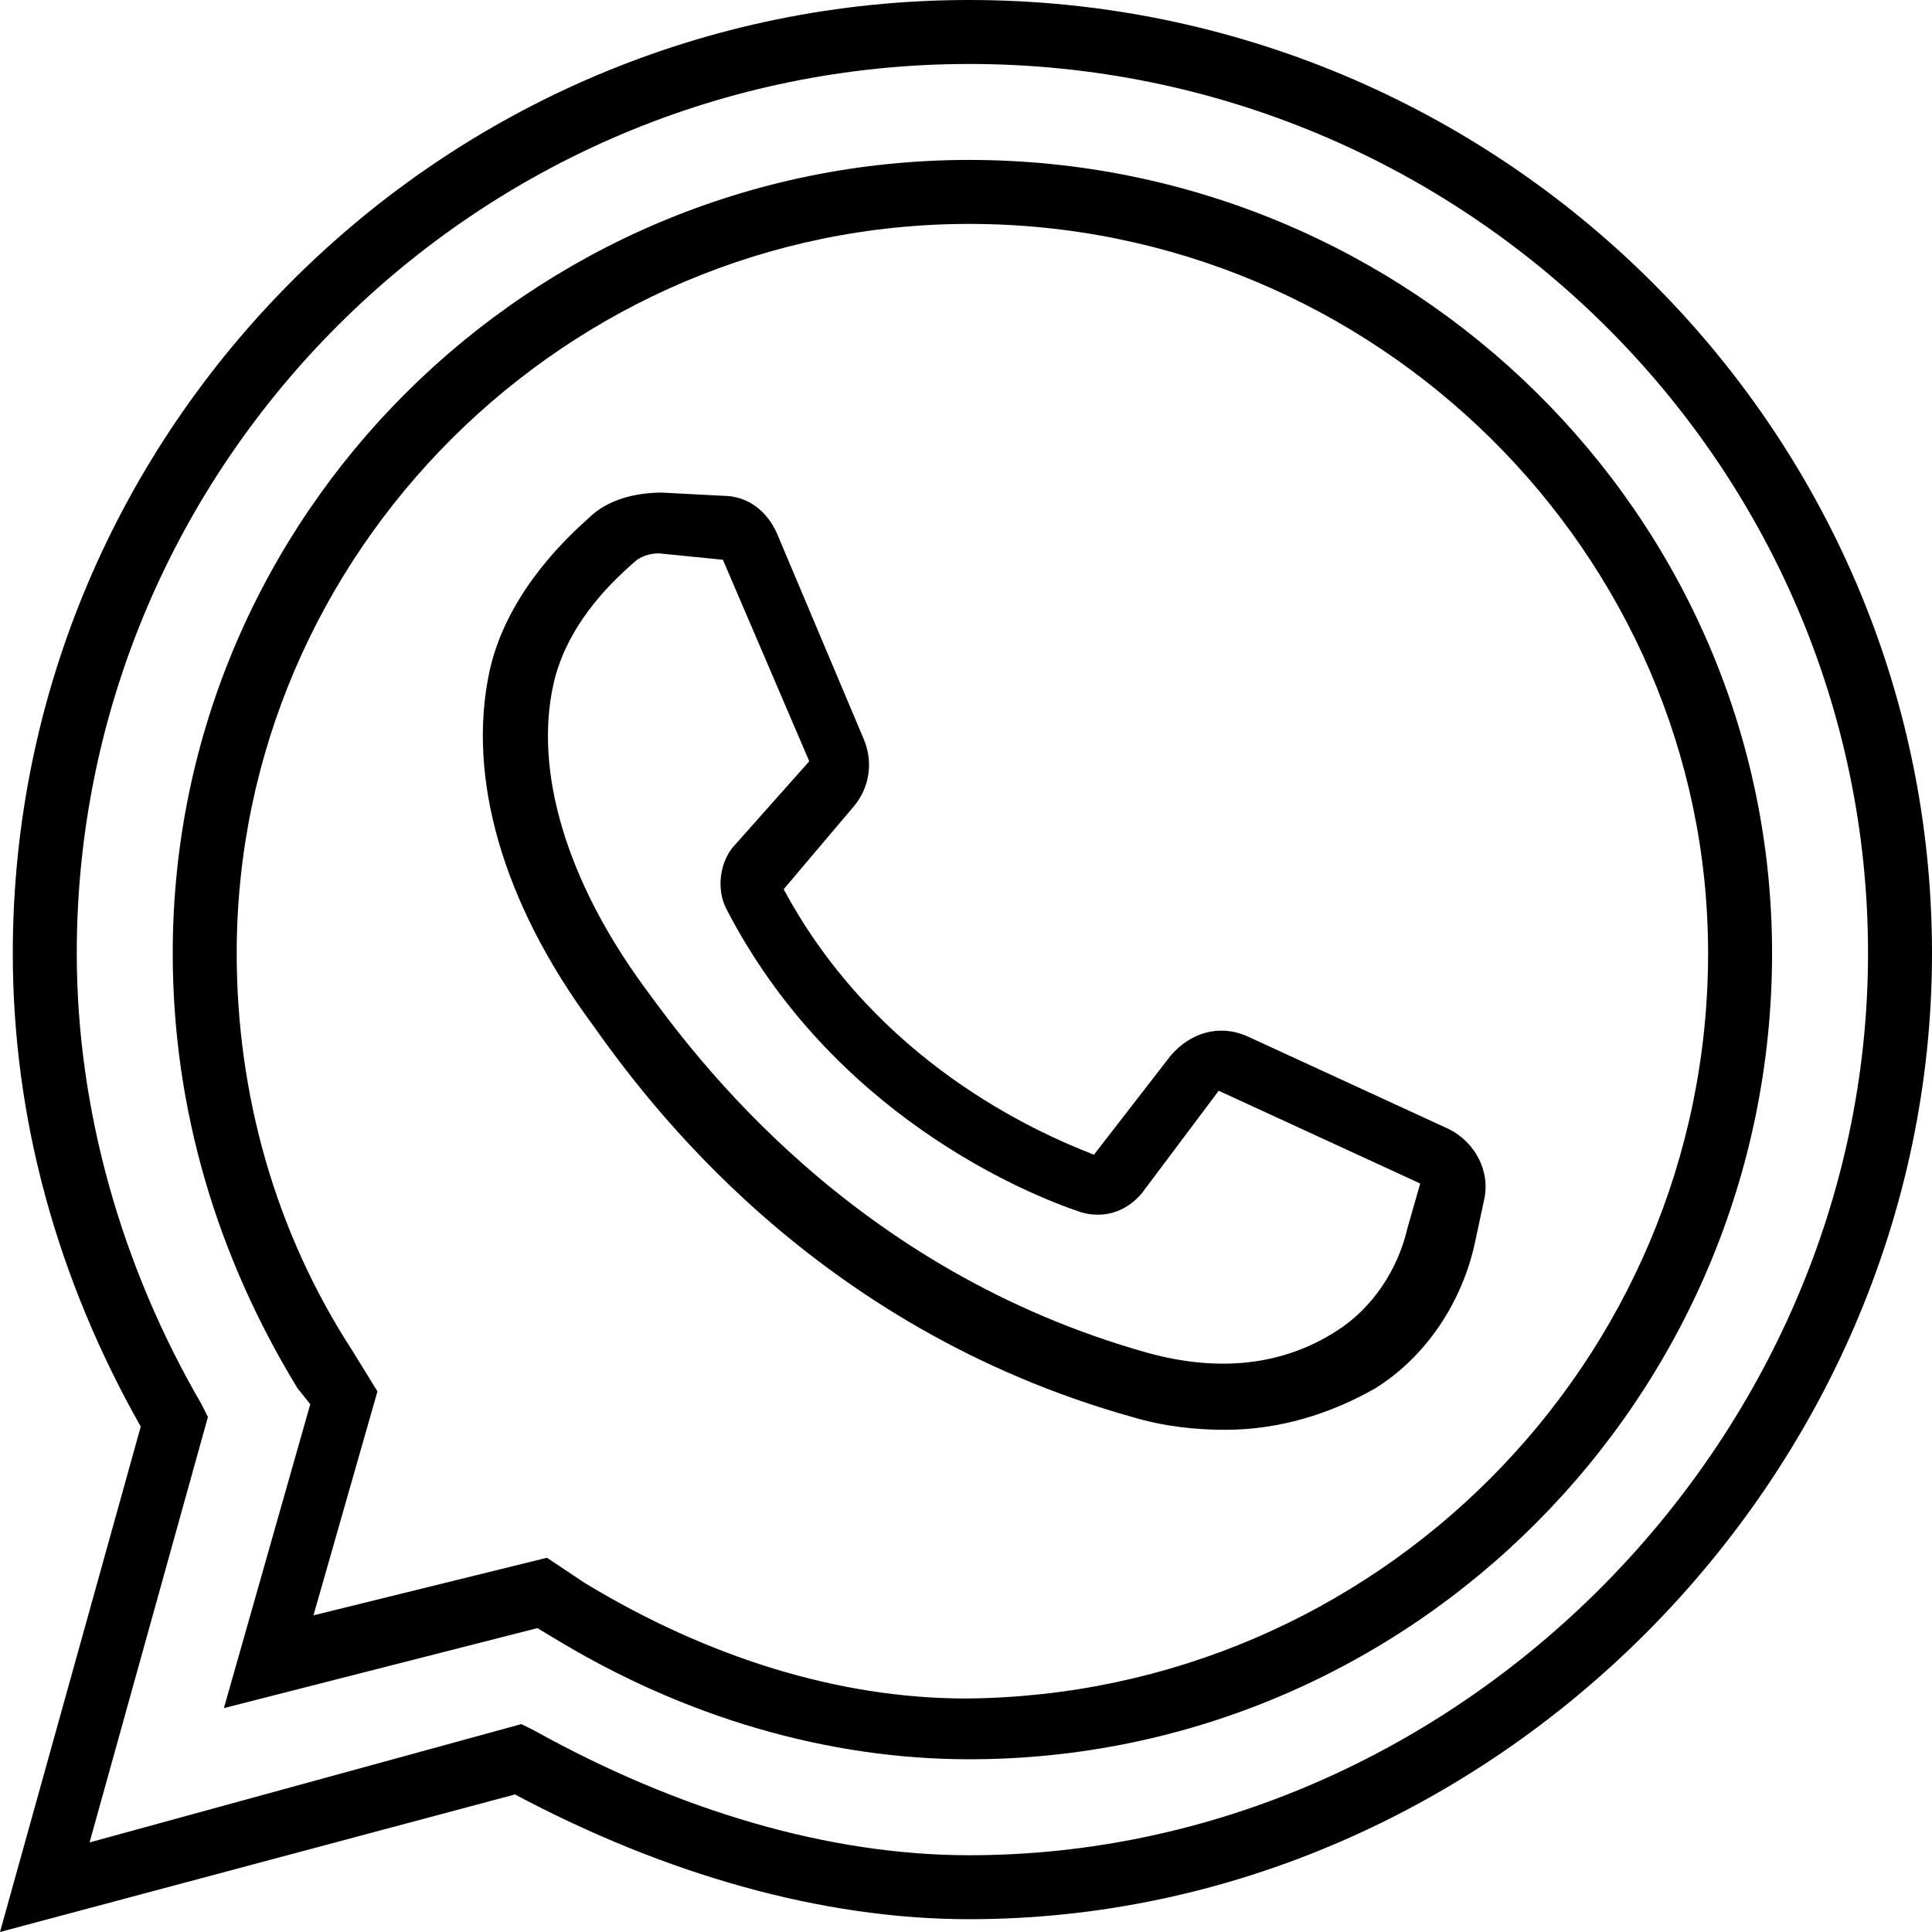
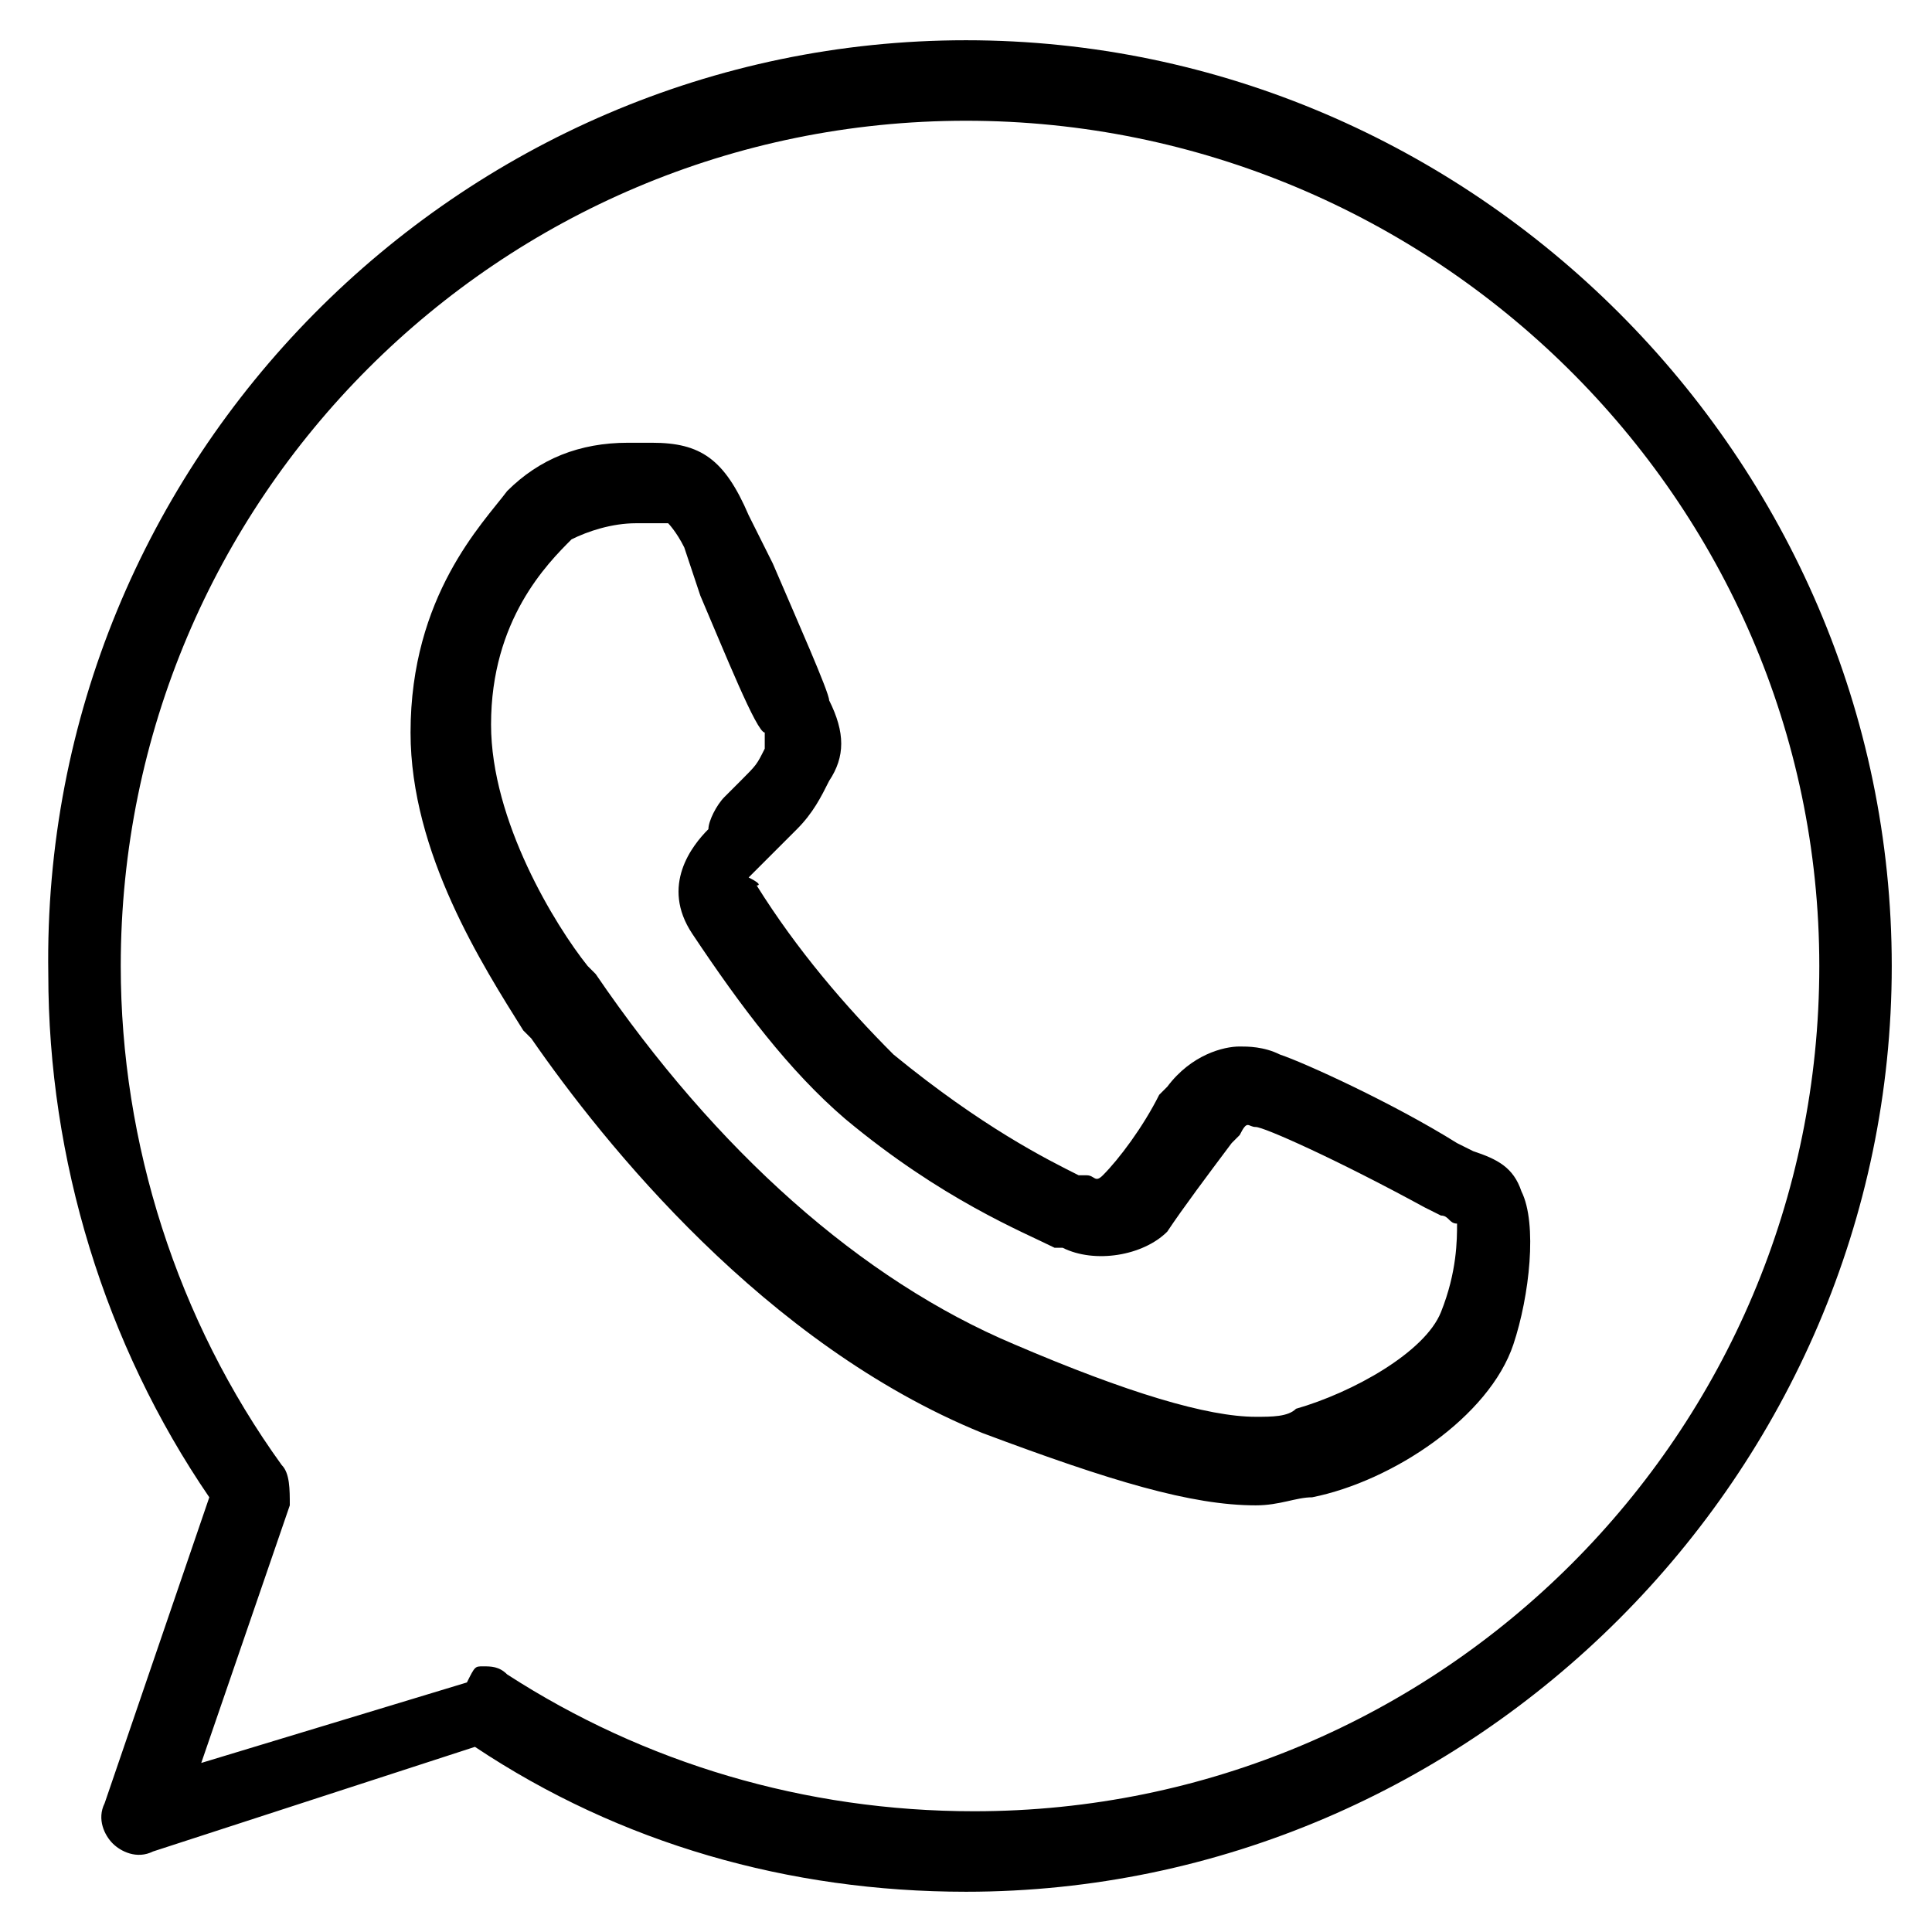
- <svg xmlns="http://www.w3.org/2000/svg" version="1.1" id="Layer_1" x="0px" y="0px" viewBox="0 0 506.964 506.964" style="enable-background:new 0 0 506.964 506.964;" xml:space="preserve">
-   <g transform="translate(2 1)">
+ <svg xmlns="http://www.w3.org/2000/svg" enable-background="new 0 0 24 24" height="24px" id="Layer_1" version="1.1" viewBox="0 0 24 24" width="24px" xml:space="preserve">
+   <g>
    <g>
      <g>
-         <path d="M252.321-1C113.83-1,1.357,111.472,1.357,249.125c0,43.646,11.751,85.613,33.574,124.223L-2,505.964l135.134-36.092     c39.449,20.984,80.577,32.734,119.187,32.734c136.813,0,252.643-115.83,252.643-253.482S391.652-1,252.321-1z M252.321,485.82     c-36.931,0-76.38-11.751-114.151-32.734l-3.357-1.679L21.502,482.462L52.557,370.83l-1.679-3.357     c-20.984-36.092-32.734-77.22-32.734-118.348c0-128.42,104.918-233.338,234.177-233.338     c130.098,0,235.856,104.918,235.856,233.338S379.902,485.82,252.321,485.82z" />
-         <path d="M252.321,40.967c-114.99,0-208.997,93.167-208.997,208.157c0,41.128,11.751,79.738,32.734,114.151l3.357,4.197     L56.754,447.21l82.256-20.984l4.197,2.518c34.413,20.984,72.184,31.895,109.115,31.895c115.83,0,210.675-94.846,210.675-211.515     C462.997,134.134,368.151,40.967,252.321,40.967z M251.482,444.692c-33.574,0-67.987-10.911-99.882-30.216l-10.072-6.715     l-61.272,15.108l16.787-58.754l-6.715-10.911c-20.144-31.056-30.216-67.148-30.216-104.079     c0-104.918,86.452-191.37,192.21-191.37c106.597,0,193.889,86.452,193.889,191.37     C446.21,356.561,358.918,443.852,251.482,444.692z" />
-         <path d="M378.223,295.289l-52.879-24.341c-7.554-3.357-15.108-0.839-20.144,5.036l-20.144,26.02     c-15.108-5.875-57.075-24.341-81.416-69.666l18.466-21.823c4.197-5.036,5.036-11.751,2.518-17.626l-22.662-53.718     c-2.518-5.875-7.554-10.072-14.269-10.072l-15.948-0.839c-6.715,0-14.269,1.679-19.305,6.715     c-7.554,6.715-21.823,20.984-26.02,40.289c-5.875,27.698,3.357,60.433,26.859,92.328     c14.269,20.144,57.915,79.738,141.849,103.239c8.393,2.518,16.787,3.357,24.341,3.357c14.269,0,27.698-4.197,39.449-10.911     c13.43-8.393,22.662-22.662,26.02-37.771l2.518-11.751C389.134,306.2,384.938,298.646,378.223,295.289z M367.311,321.308     c-2.518,10.911-9.233,20.984-18.466,26.859c-14.269,9.233-31.056,10.911-49.521,5.875     c-78.059-21.823-119.187-78.059-132.616-96.525c-20.144-27.698-28.538-56.236-23.502-78.898     c3.357-15.108,14.269-26.02,20.984-31.895c1.679-1.679,4.197-2.518,6.715-2.518l16.787,1.679l22.662,52.879l-20.144,22.662     c-3.357,4.197-4.197,10.911-1.679,15.948c27.698,53.718,78.059,74.702,93.167,79.738c5.875,1.679,11.751,0,15.948-5.036     l20.144-26.859l52.879,24.341L367.311,321.308z" />
+         <path d="M12,23.5c-2.2,0-4.3-0.6-6.1-1.8l-4,1.3c-0.2,0.1-0.4,0-0.5-0.1c-0.1-0.1-0.2-0.3-0.1-0.5l1.3-3.8c-1.3-1.9-2-4.2-2-6.5     C0.5,5.7,5.7,0.5,12,0.5c6.3,0,11.5,5.2,11.5,11.5S18.3,23.5,12,23.5z M6,20.7c0.1,0,0.2,0,0.3,0.1c1.7,1.1,3.7,1.7,5.8,1.7     c5.8,0,10.5-4.7,10.5-10.5S17.8,1.5,12,1.5C6.2,1.5,1.5,6.2,1.5,12c0,2.2,0.7,4.4,2,6.2c0.1,0.1,0.1,0.3,0.1,0.5l-1.1,3.2l3.3-1     C5.9,20.7,5.9,20.7,6,20.7z M15.6,18.7c-0.8,0-1.8-0.3-3.4-0.9c-2.7-1.1-4.7-3.6-5.6-4.9c0,0-0.1-0.1-0.1-0.1     C6,12,5.1,10.6,5.1,9.1c0-1.7,0.9-2.6,1.2-3c0.4-0.4,0.9-0.6,1.5-0.6c0.1,0,0.2,0,0.3,0c0.6,0,0.9,0.2,1.2,0.9L9.6,7     c0.3,0.7,0.7,1.6,0.7,1.7c0.2,0.4,0.2,0.7,0,1c-0.1,0.2-0.2,0.4-0.4,0.6c-0.1,0.1-0.2,0.2-0.3,0.3c-0.1,0.1-0.2,0.2-0.3,0.3     C9.5,11,9.4,11,9.4,11c0.5,0.8,1.1,1.5,1.7,2.1c1.1,0.9,1.9,1.3,2.3,1.5l0.1,0c0.1,0,0.1,0.1,0.2,0c0.2-0.2,0.5-0.6,0.7-1     l0.1-0.1c0.3-0.4,0.7-0.5,0.9-0.5c0.1,0,0.3,0,0.5,0.1c0.3,0.1,1.4,0.6,2.2,1.1l0.2,0.1c0.3,0.1,0.5,0.2,0.6,0.5     c0.2,0.4,0.1,1.3-0.1,1.9c-0.3,0.9-1.5,1.7-2.5,1.9C16.1,18.6,15.9,18.7,15.6,18.7z M7.9,6.5c-0.3,0-0.6,0.1-0.8,0.2     c-0.3,0.3-1,1-1,2.3c0,1.2,0.8,2.5,1.2,3l0.1,0.1c1.5,2.2,3.3,3.8,5.2,4.6c1.4,0.6,2.4,0.9,3,0.9c0.2,0,0.4,0,0.5-0.1     c0.7-0.2,1.6-0.7,1.8-1.2c0.2-0.5,0.2-0.9,0.2-1.1c-0.1,0-0.1-0.1-0.2-0.1l-0.2-0.1c-1.1-0.6-2-1-2.1-1c-0.1,0-0.1-0.1-0.2,0.1     l-0.1,0.1c-0.3,0.4-0.6,0.8-0.8,1.1c-0.3,0.3-0.9,0.4-1.3,0.2l-0.1,0c-0.4-0.2-1.4-0.6-2.6-1.6c-0.7-0.6-1.3-1.4-1.9-2.3     c-0.4-0.6,0-1.1,0.2-1.3C8.8,10.2,8.9,10,9,9.9c0.1-0.1,0.1-0.1,0.2-0.2c0.2-0.2,0.2-0.2,0.3-0.4c0,0,0-0.1,0-0.2     C9.4,9.1,9,8.1,8.7,7.4L8.5,6.8C8.4,6.6,8.3,6.5,8.3,6.5c0,0-0.1,0-0.1,0C8,6.5,7.9,6.5,7.9,6.5z" />
      </g>
    </g>
  </g>
-   <g>
- </g>
-   <g>
- </g>
-   <g>
- </g>
-   <g>
- </g>
-   <g>
- </g>
-   <g>
- </g>
-   <g>
- </g>
-   <g>
- </g>
-   <g>
- </g>
-   <g>
- </g>
-   <g>
- </g>
-   <g>
- </g>
-   <g>
- </g>
-   <g>
- </g>
-   <g>
- </g>
</svg>
